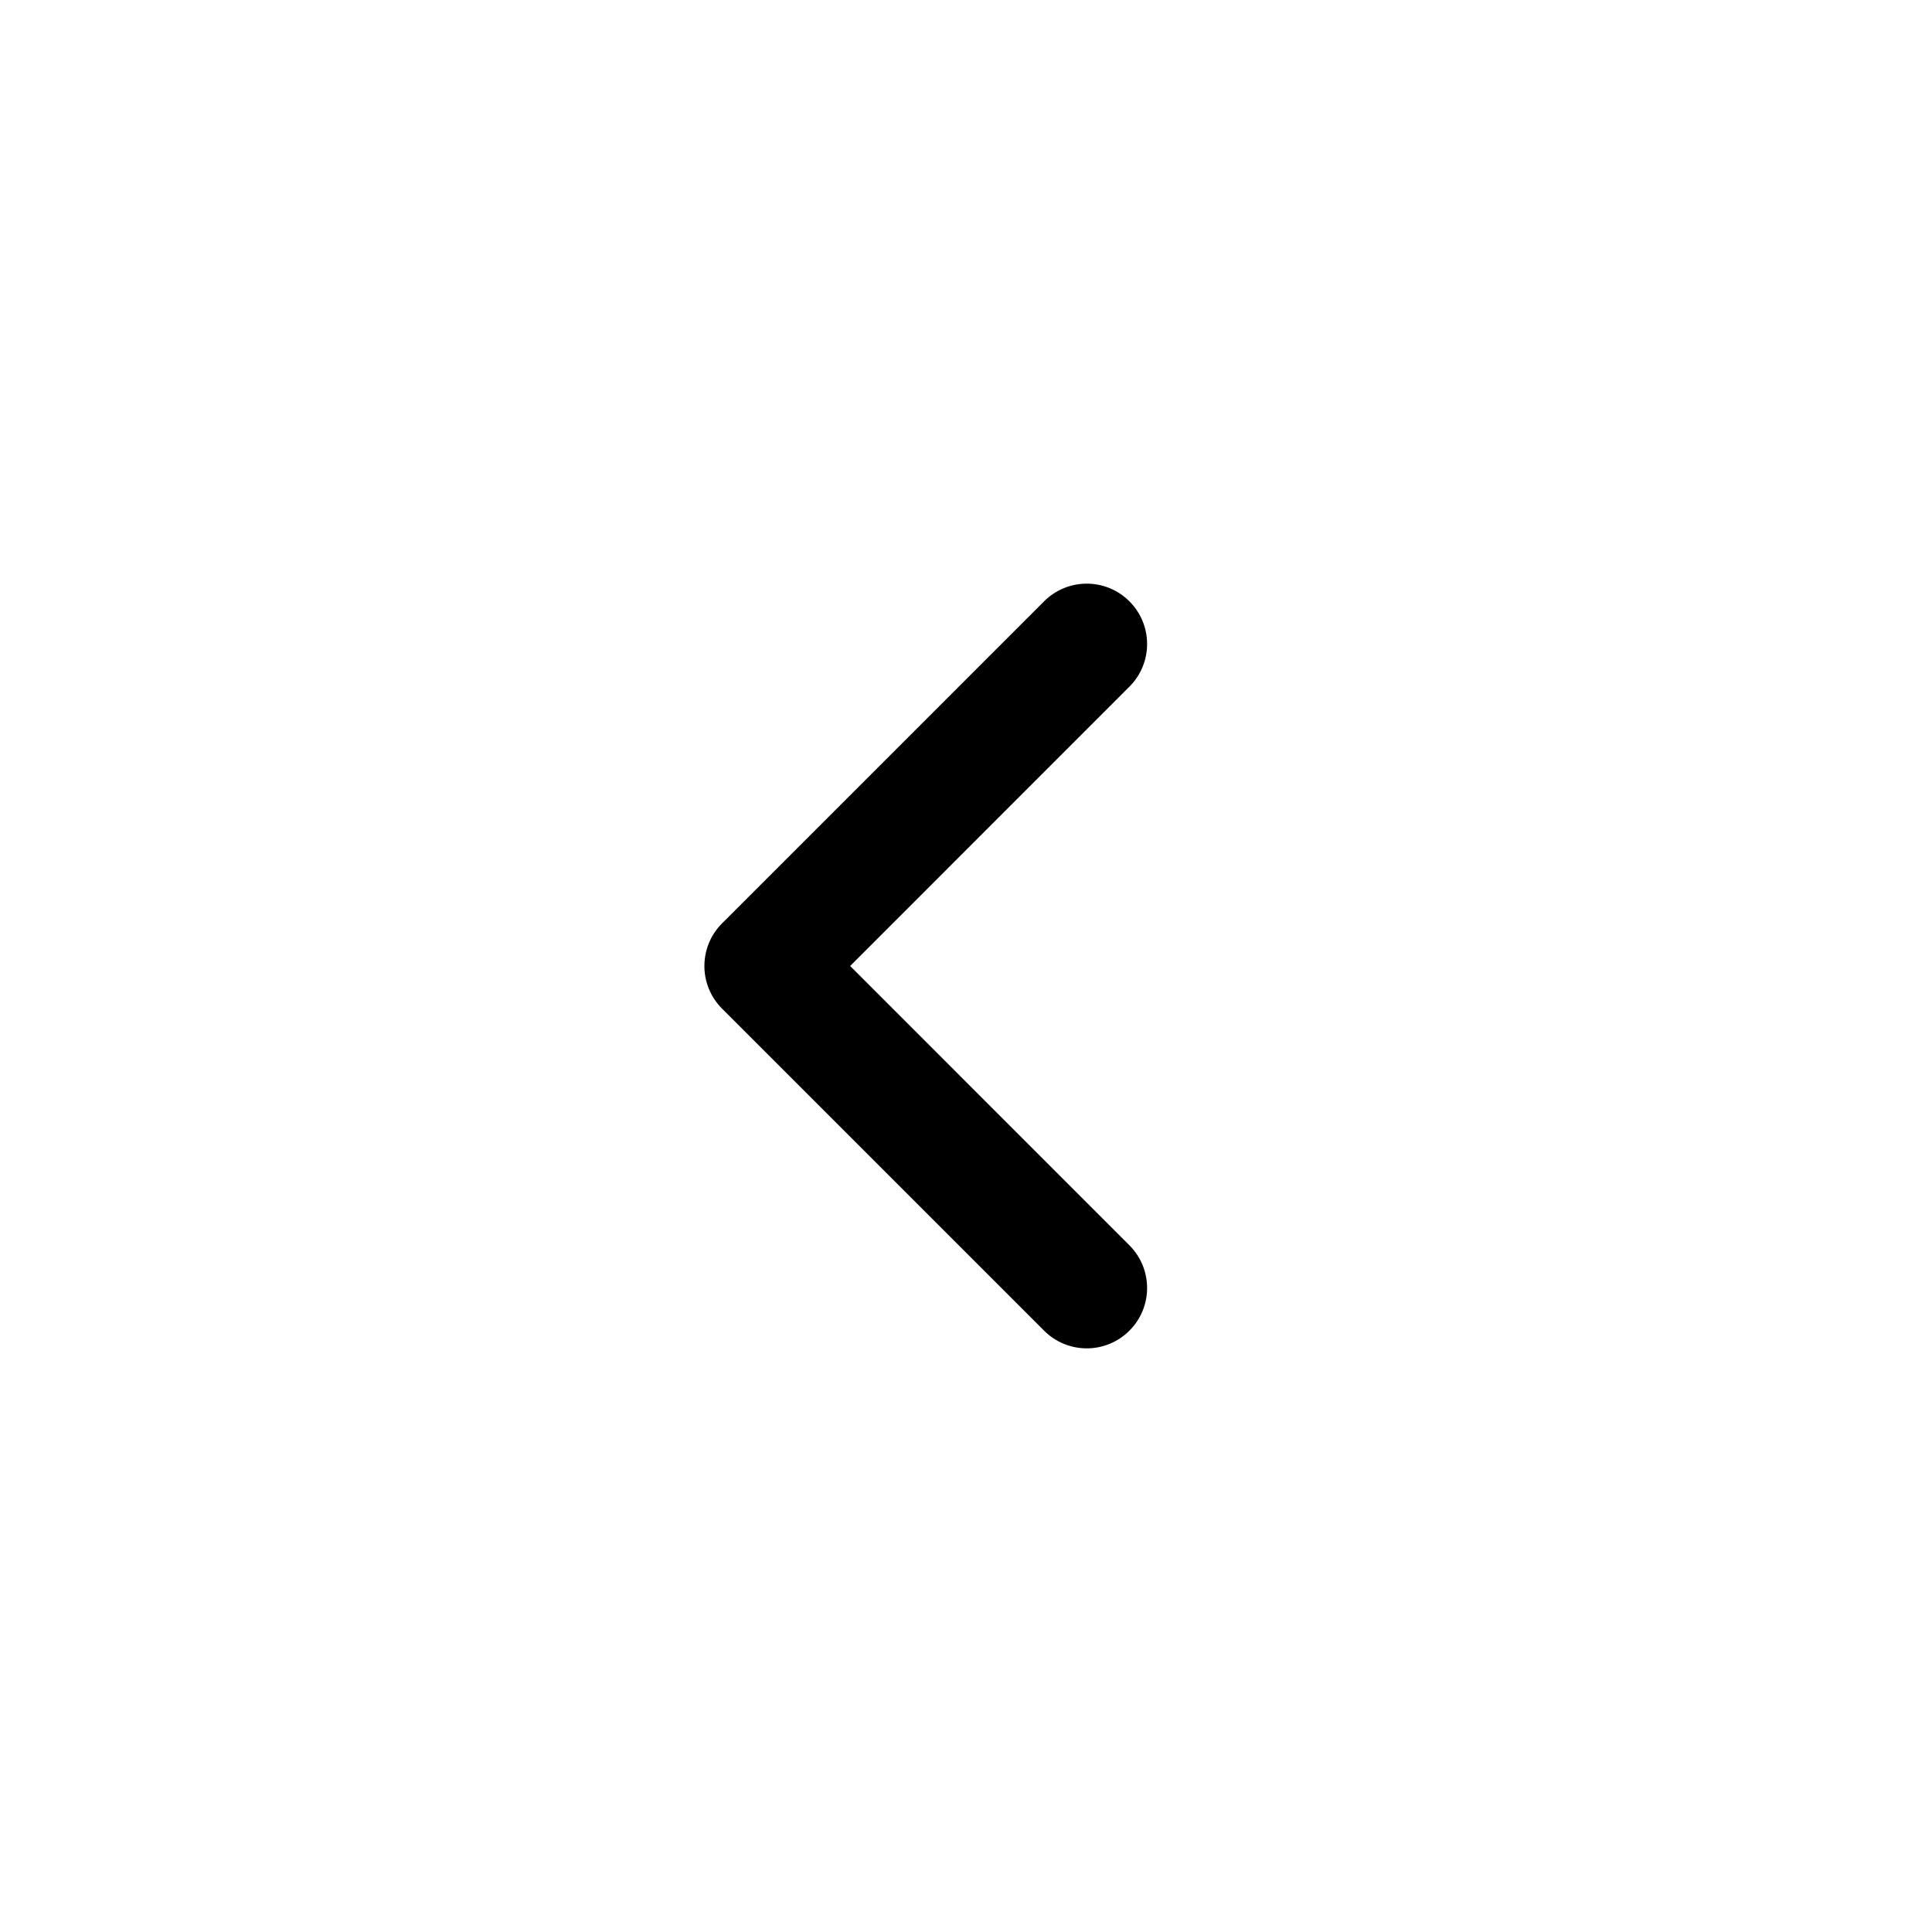
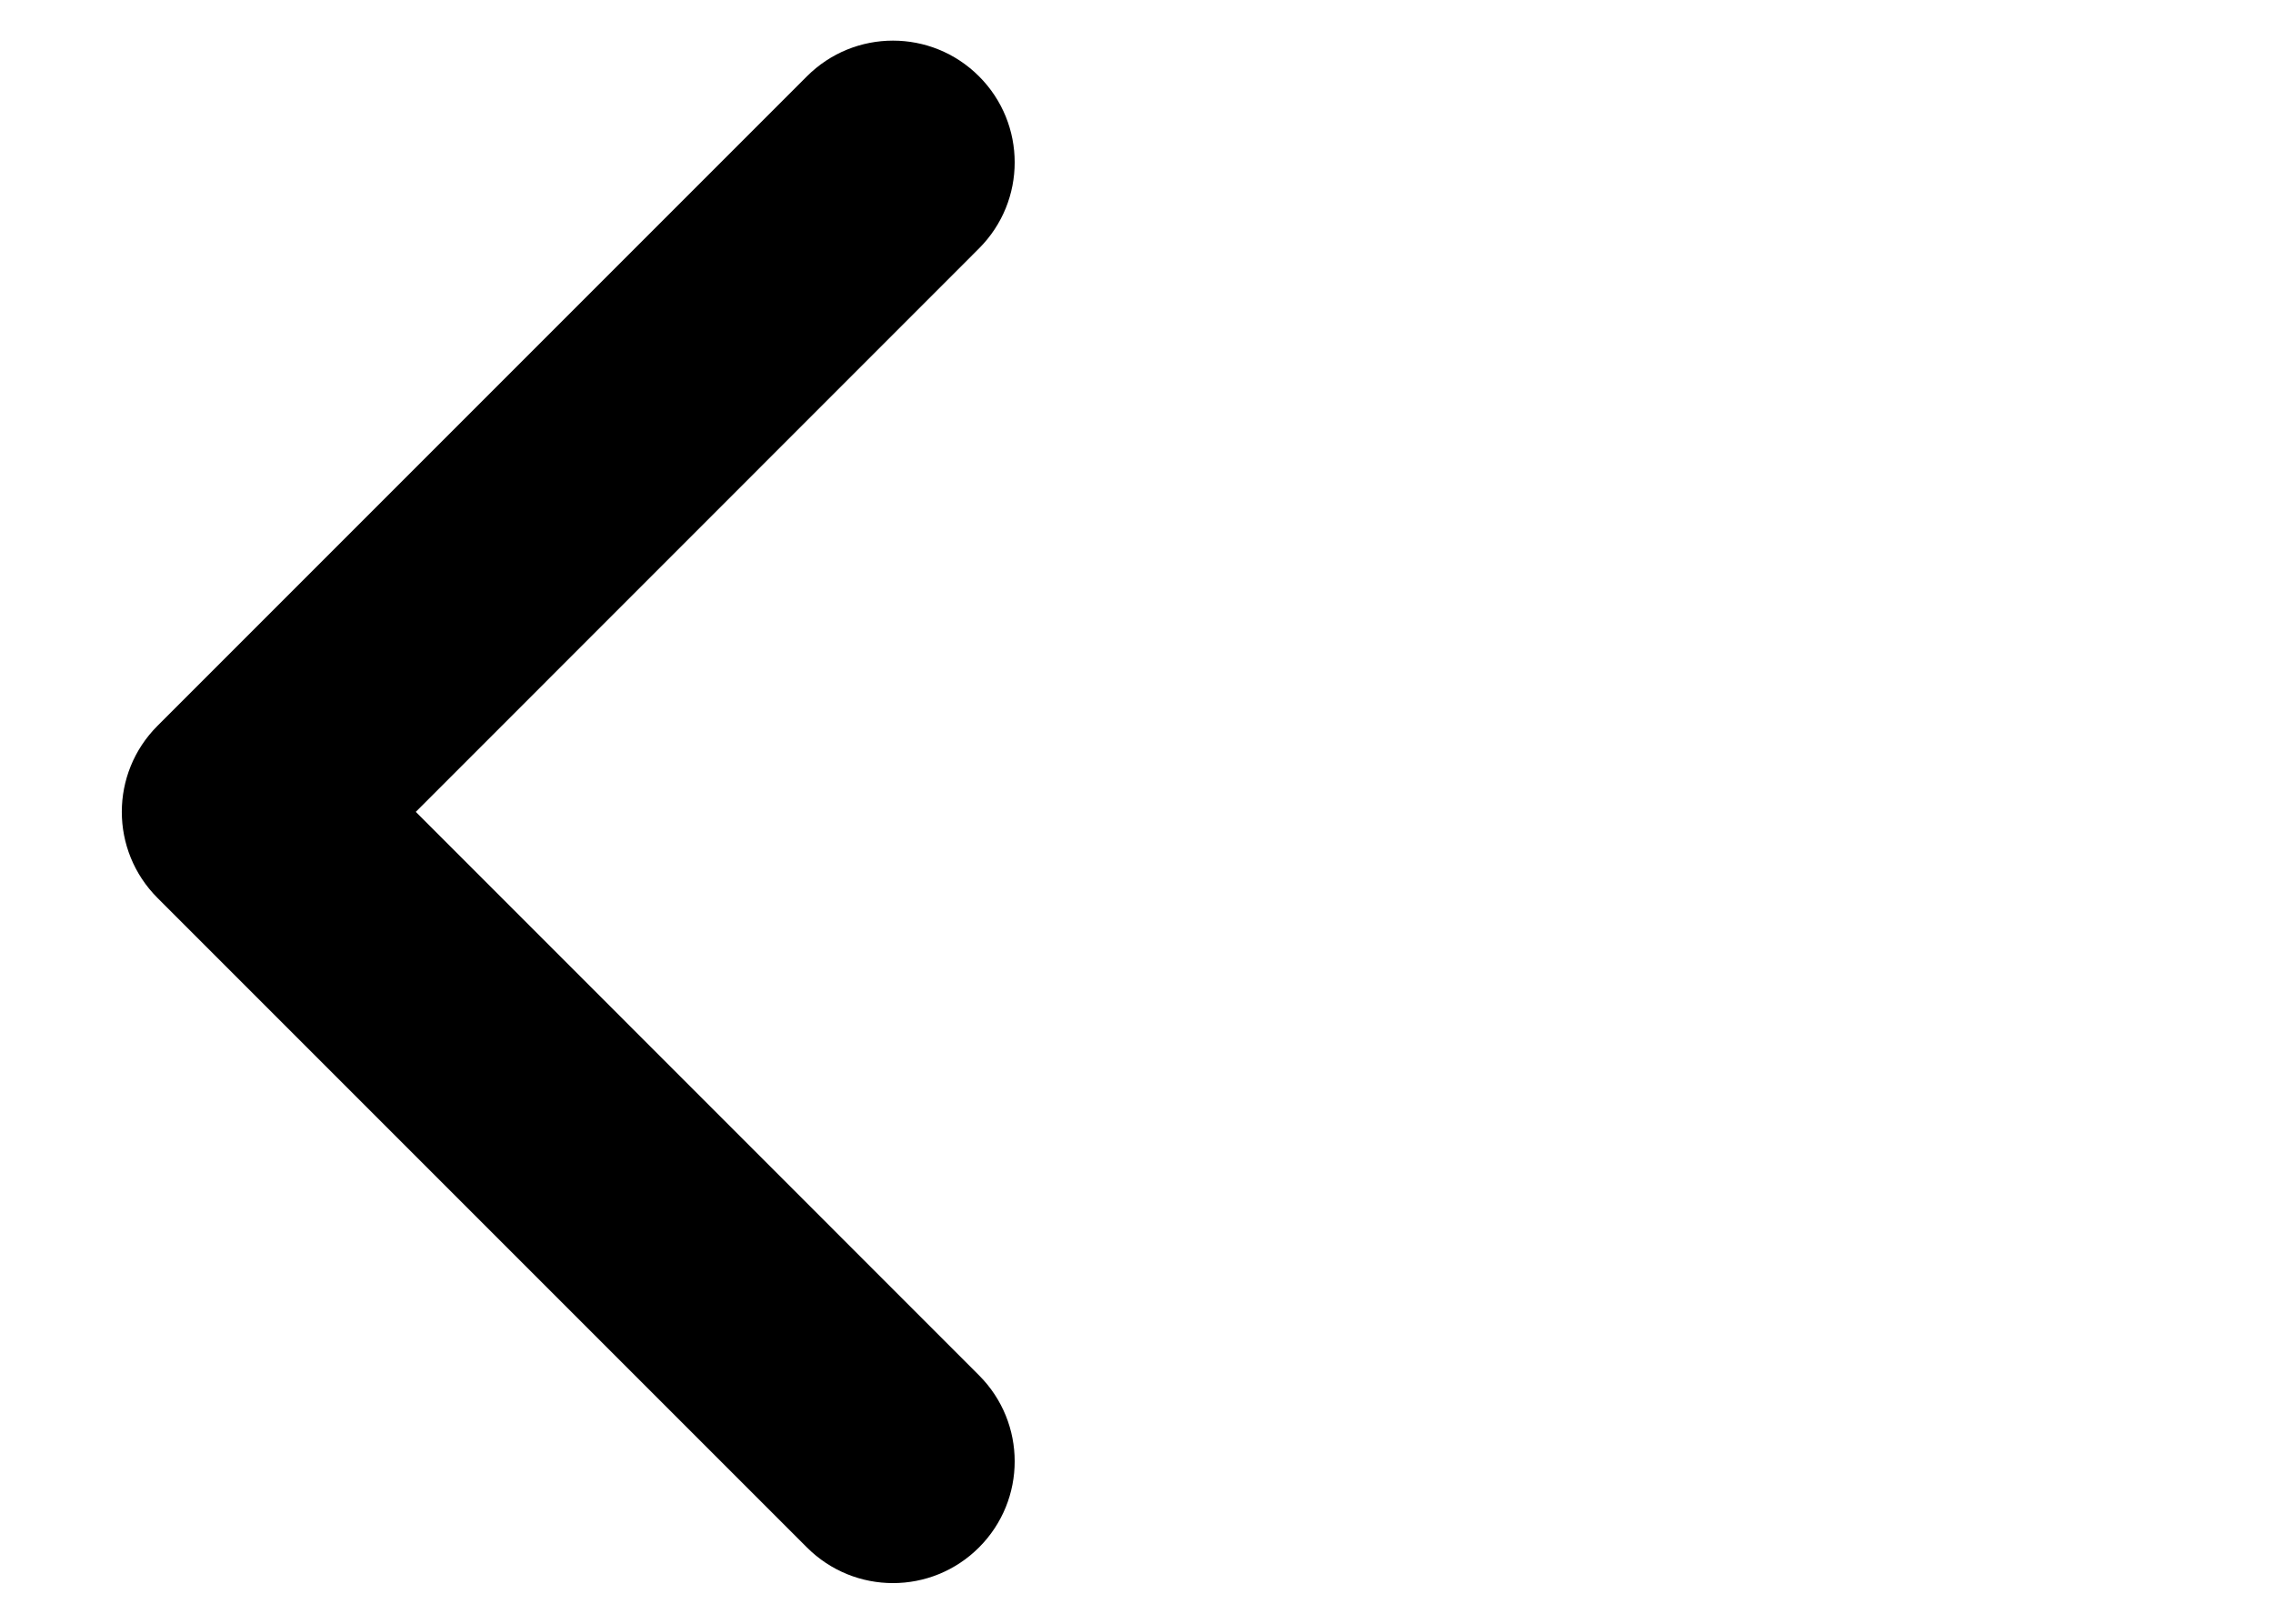
- <svg xmlns="http://www.w3.org/2000/svg" width="24" height="24" viewBox="0 0 24 24" fill="none">
-   <path fill-rule="evenodd" clip-rule="evenodd" d="M14.03 7.47C14.323 7.763 14.323 8.237 14.03 8.53L10.561 12L14.03 15.47C14.323 15.763 14.323 16.237 14.03 16.53C13.737 16.823 13.263 16.823 12.97 16.53L8.97 12.53C8.677 12.237 8.677 11.763 8.97 11.47L12.97 7.47C13.263 7.177 13.737 7.177 14.03 7.47Z" fill="currentColor" />
+ <svg xmlns="http://www.w3.org/2000/svg" width="14" height="10" viewBox="0 0 14 10" fill="none">
+   <path fill-rule="evenodd" clip-rule="evenodd" d="M6.03 0.47C6.323 0.763 6.323 1.237 6.03 1.53L2.561 5L6.03 8.47C6.323 8.763 6.323 9.237 6.03 9.53C5.737 9.823 5.263 9.823 4.97 9.53L0.97 5.53C0.677 5.237 0.677 4.763 0.97 4.47L4.97 0.47C5.263 0.177 5.737 0.177 6.03 0.47Z" fill="black" />
</svg>
